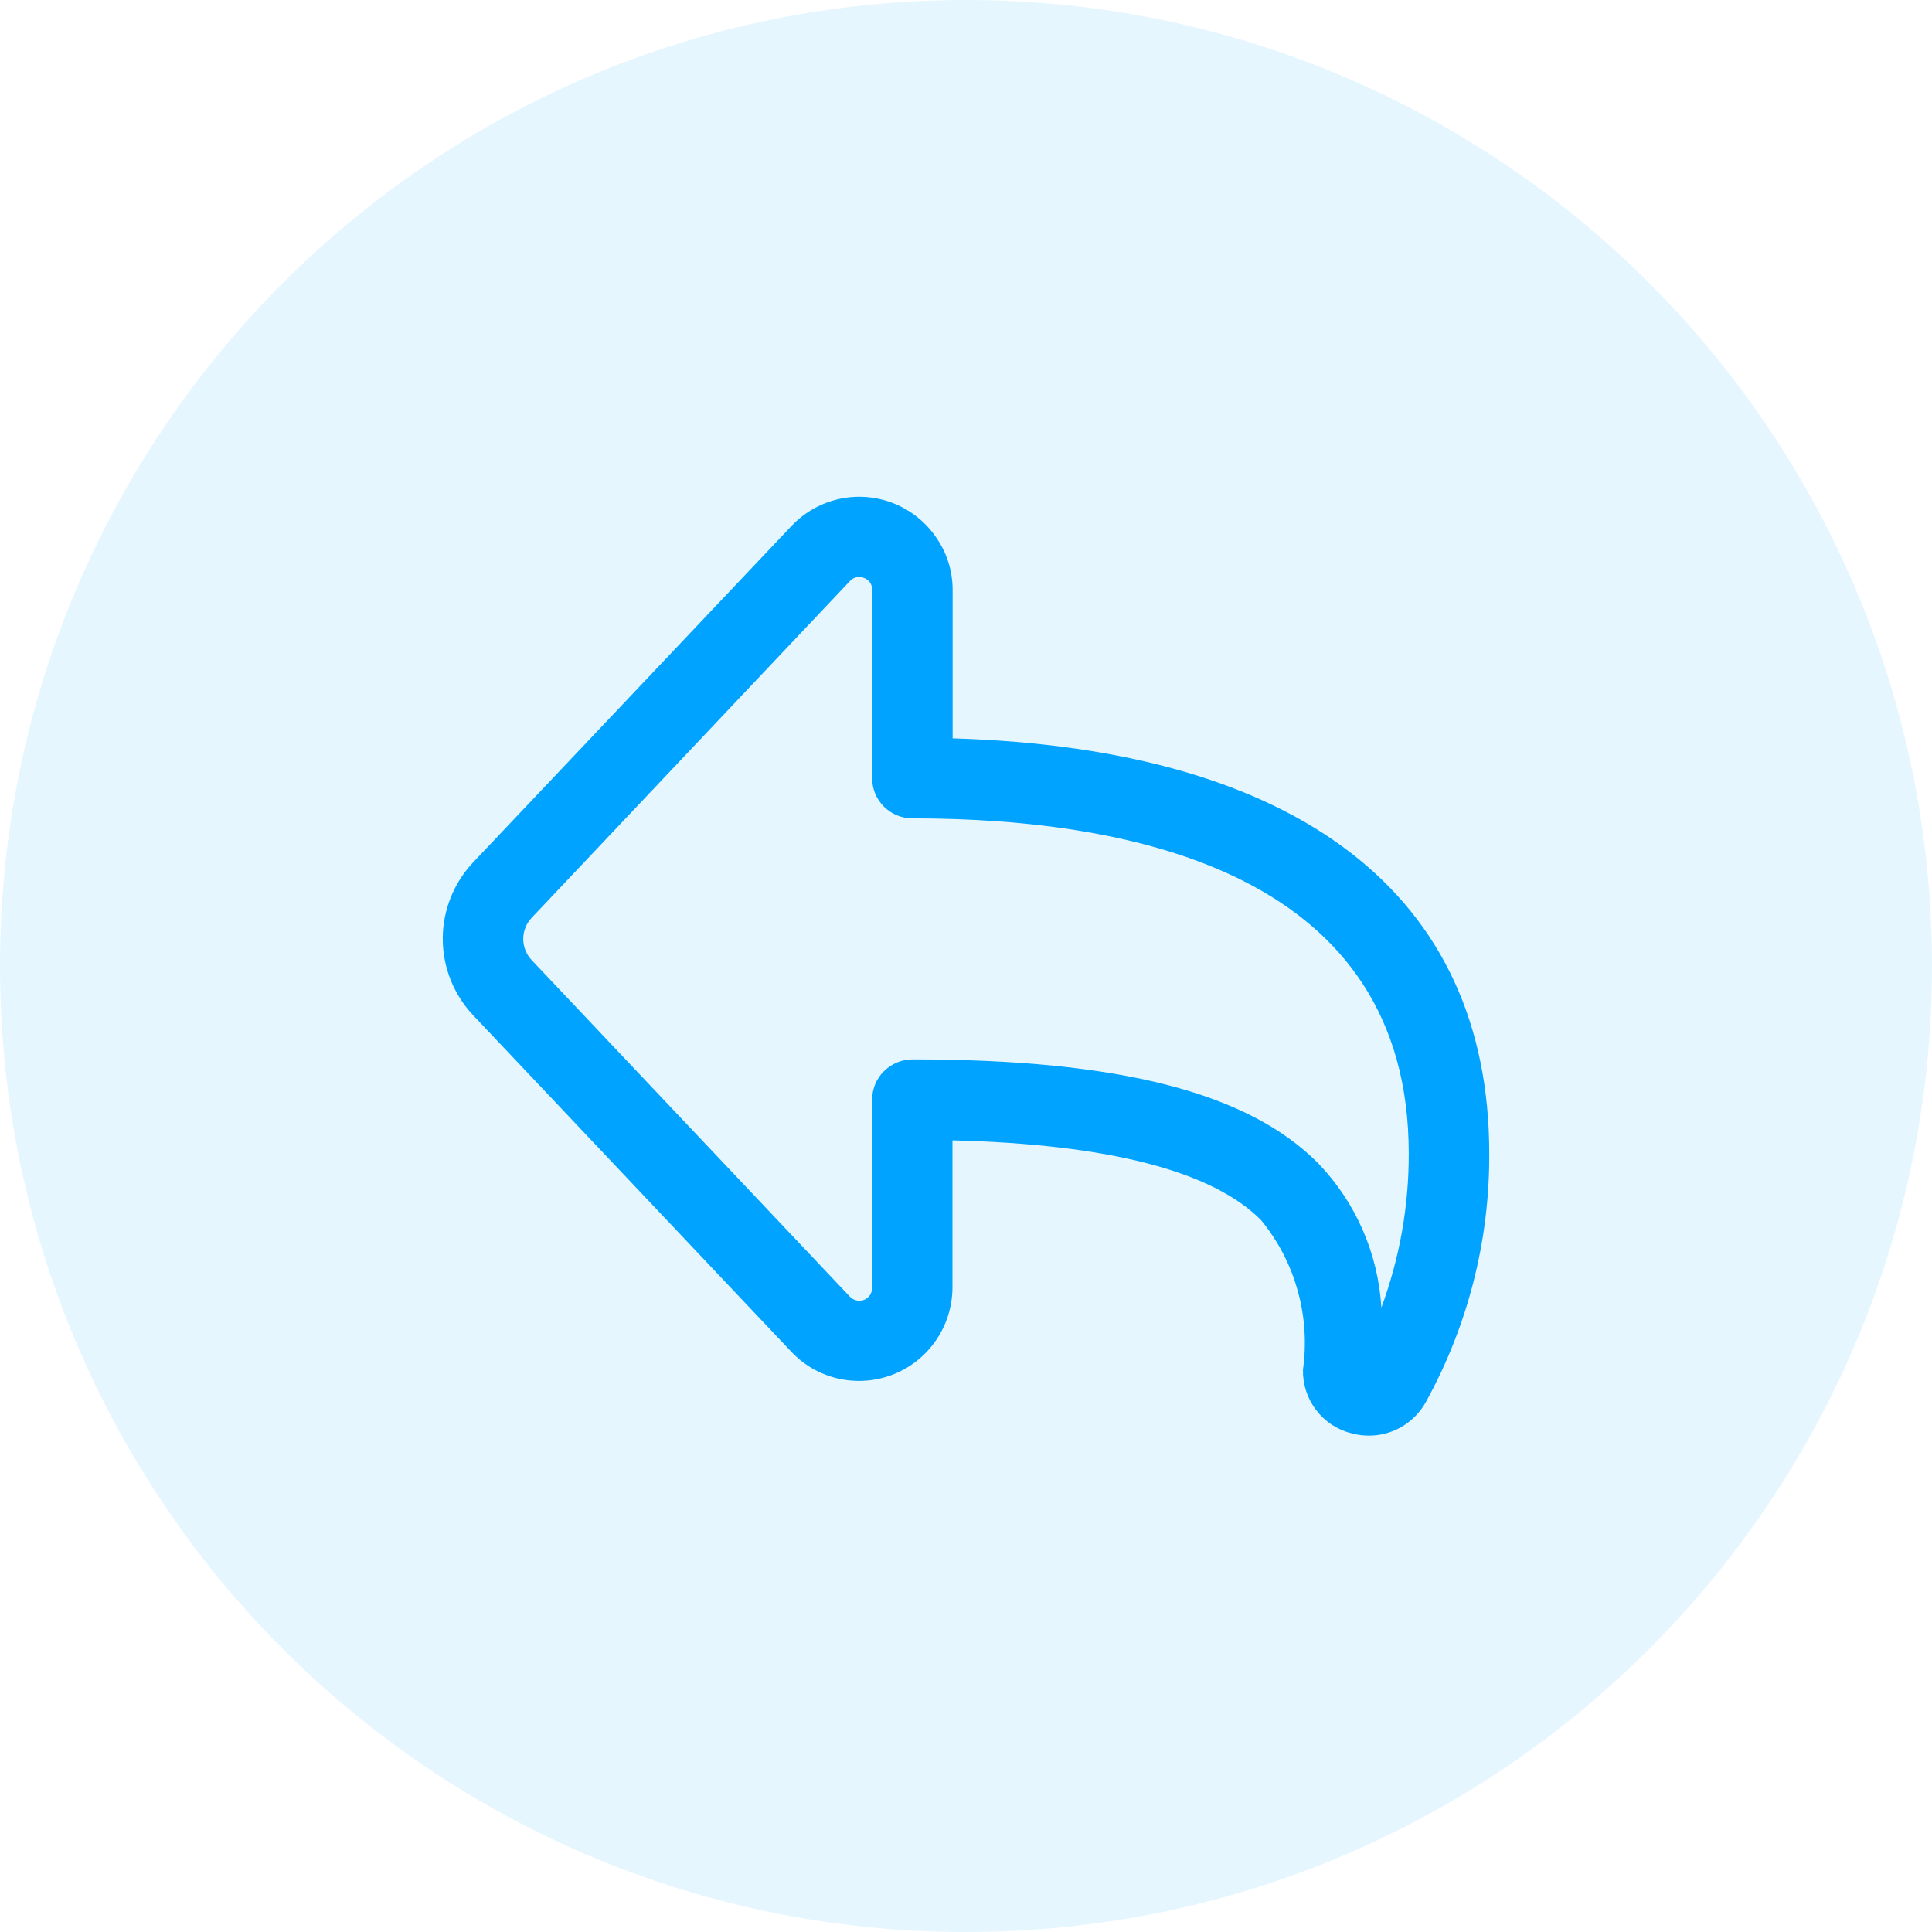
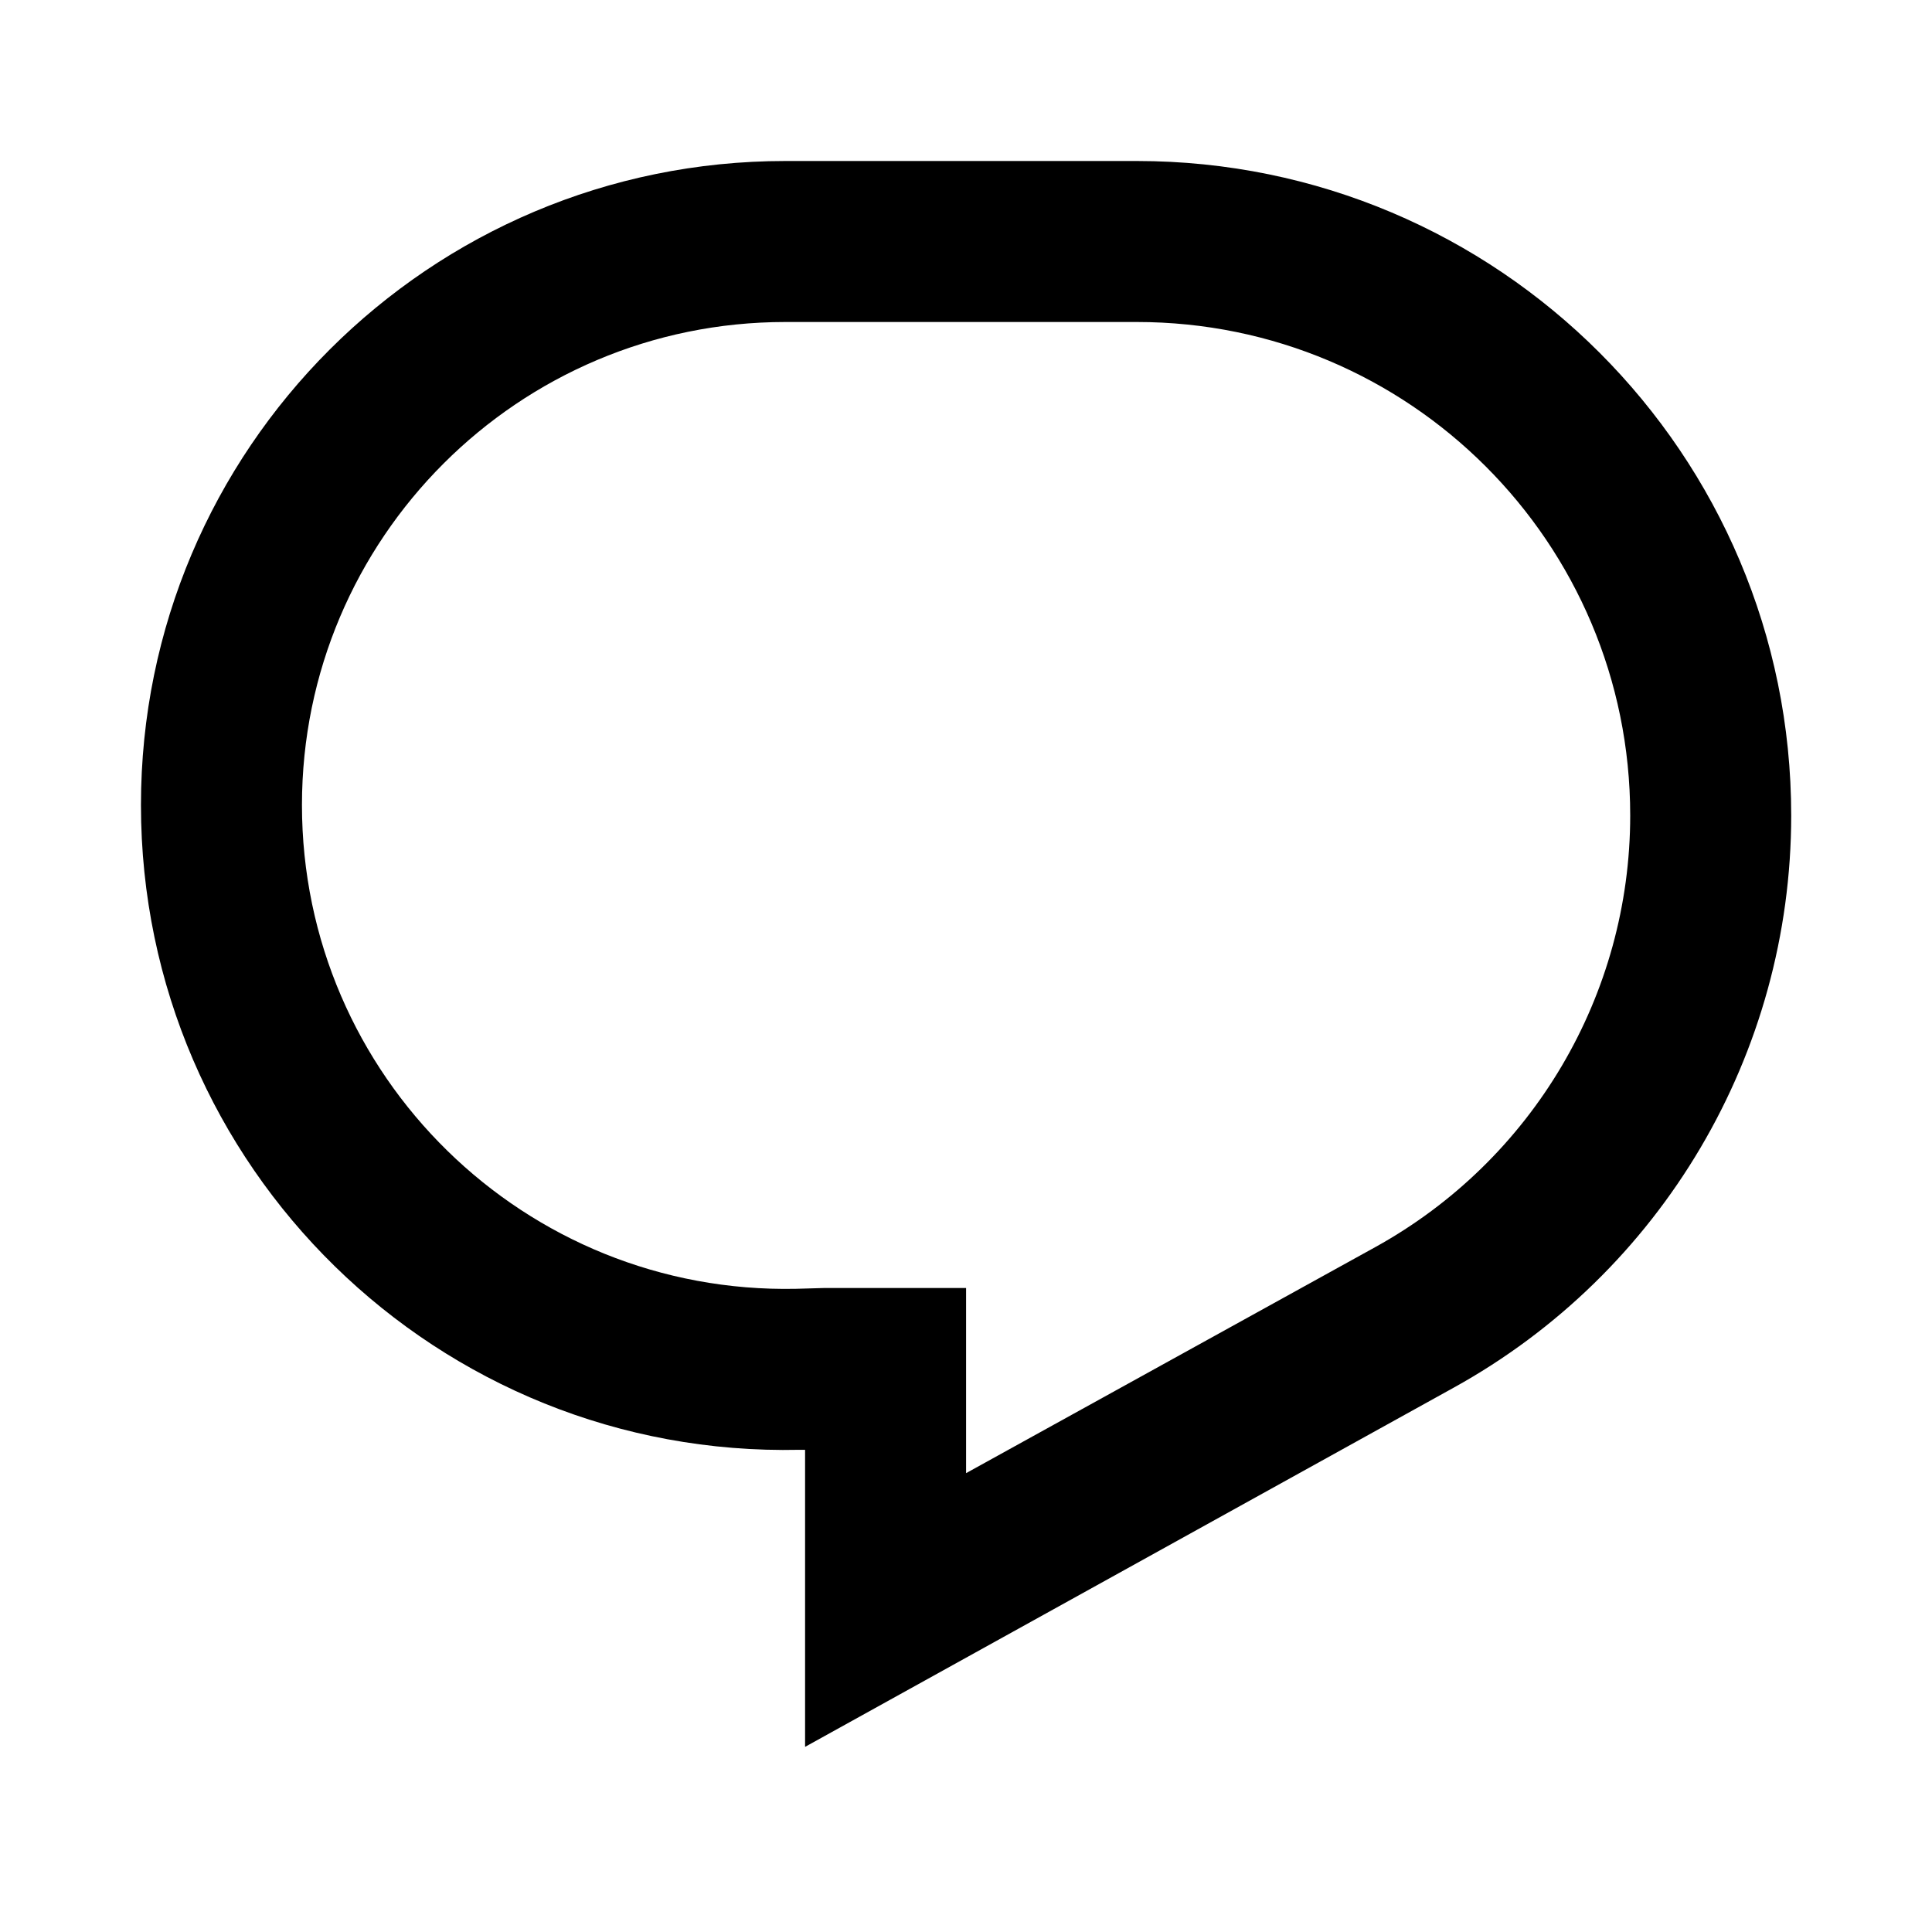
- <svg xmlns="http://www.w3.org/2000/svg" width="12" height="12" viewBox="0 0 12 12" fill="none">
-   <rect width="12" height="12" rx="6" fill="#00A3FF" fill-opacity="0.1" />
-   <path d="M5.917 4.586V3.664C5.917 3.548 5.882 3.435 5.816 3.34C5.751 3.244 5.659 3.17 5.552 3.127C5.444 3.084 5.326 3.074 5.213 3.099C5.1 3.124 4.997 3.182 4.917 3.266L2.94 5.355C2.818 5.484 2.75 5.654 2.75 5.831C2.75 6.008 2.818 6.178 2.94 6.307L4.916 8.397C4.995 8.481 5.098 8.539 5.212 8.564C5.325 8.588 5.442 8.579 5.55 8.536C5.658 8.493 5.75 8.419 5.815 8.323C5.88 8.228 5.915 8.115 5.916 7.999V7.083C6.887 7.107 7.532 7.274 7.833 7.579C7.938 7.707 8.016 7.856 8.06 8.016C8.105 8.175 8.116 8.343 8.093 8.507C8.091 8.597 8.119 8.685 8.174 8.757C8.228 8.829 8.305 8.88 8.393 8.902C8.428 8.912 8.465 8.917 8.503 8.917C8.575 8.917 8.645 8.898 8.708 8.861C8.77 8.824 8.821 8.772 8.856 8.709C9.117 8.236 9.253 7.704 9.25 7.164C9.25 5.56 8.069 4.65 5.917 4.586ZM8.58 8.122C8.56 7.787 8.422 7.47 8.19 7.228C7.755 6.786 6.953 6.58 5.667 6.58C5.601 6.58 5.537 6.607 5.49 6.654C5.443 6.7 5.417 6.764 5.417 6.83V8C5.417 8.016 5.412 8.031 5.403 8.045C5.394 8.058 5.381 8.068 5.366 8.074C5.351 8.08 5.335 8.081 5.32 8.077C5.304 8.074 5.29 8.066 5.279 8.054L3.303 5.964C3.269 5.929 3.25 5.881 3.25 5.832C3.25 5.783 3.269 5.735 3.303 5.7L5.279 3.609C5.29 3.597 5.304 3.589 5.32 3.585C5.335 3.582 5.352 3.583 5.367 3.59C5.382 3.595 5.395 3.605 5.404 3.618C5.413 3.632 5.418 3.648 5.417 3.664V4.833C5.417 4.9 5.443 4.963 5.49 5.01C5.537 5.057 5.601 5.083 5.667 5.083C7.074 5.083 8.75 5.444 8.75 7.165C8.751 7.491 8.693 7.815 8.58 8.122Z" fill="#00A3FF" />
+ <svg xmlns="http://www.w3.org/2000/svg" viewBox="0 0 24 24">
+   <path d="M1.751 10c0-4.42 3.584-8 8.005-8h4.366c4.49 0 8.129 3.64 8.129 8.13 0 2.96-1.607 5.68-4.196 7.11l-8.054 4.46v-3.69h-.067c-4.49.1-8.183-3.51-8.183-8.01zm8.005-6c-3.317 0-6.005 2.69-6.005 6 0 3.37 2.77 6.08 6.138 6.01l.351-.01h1.761v2.3l5.087-2.81c1.951-1.08 3.163-3.13 3.163-5.36 0-3.39-2.744-6.13-6.129-6.13H9.756z" fill="currentColor" />
</svg>
